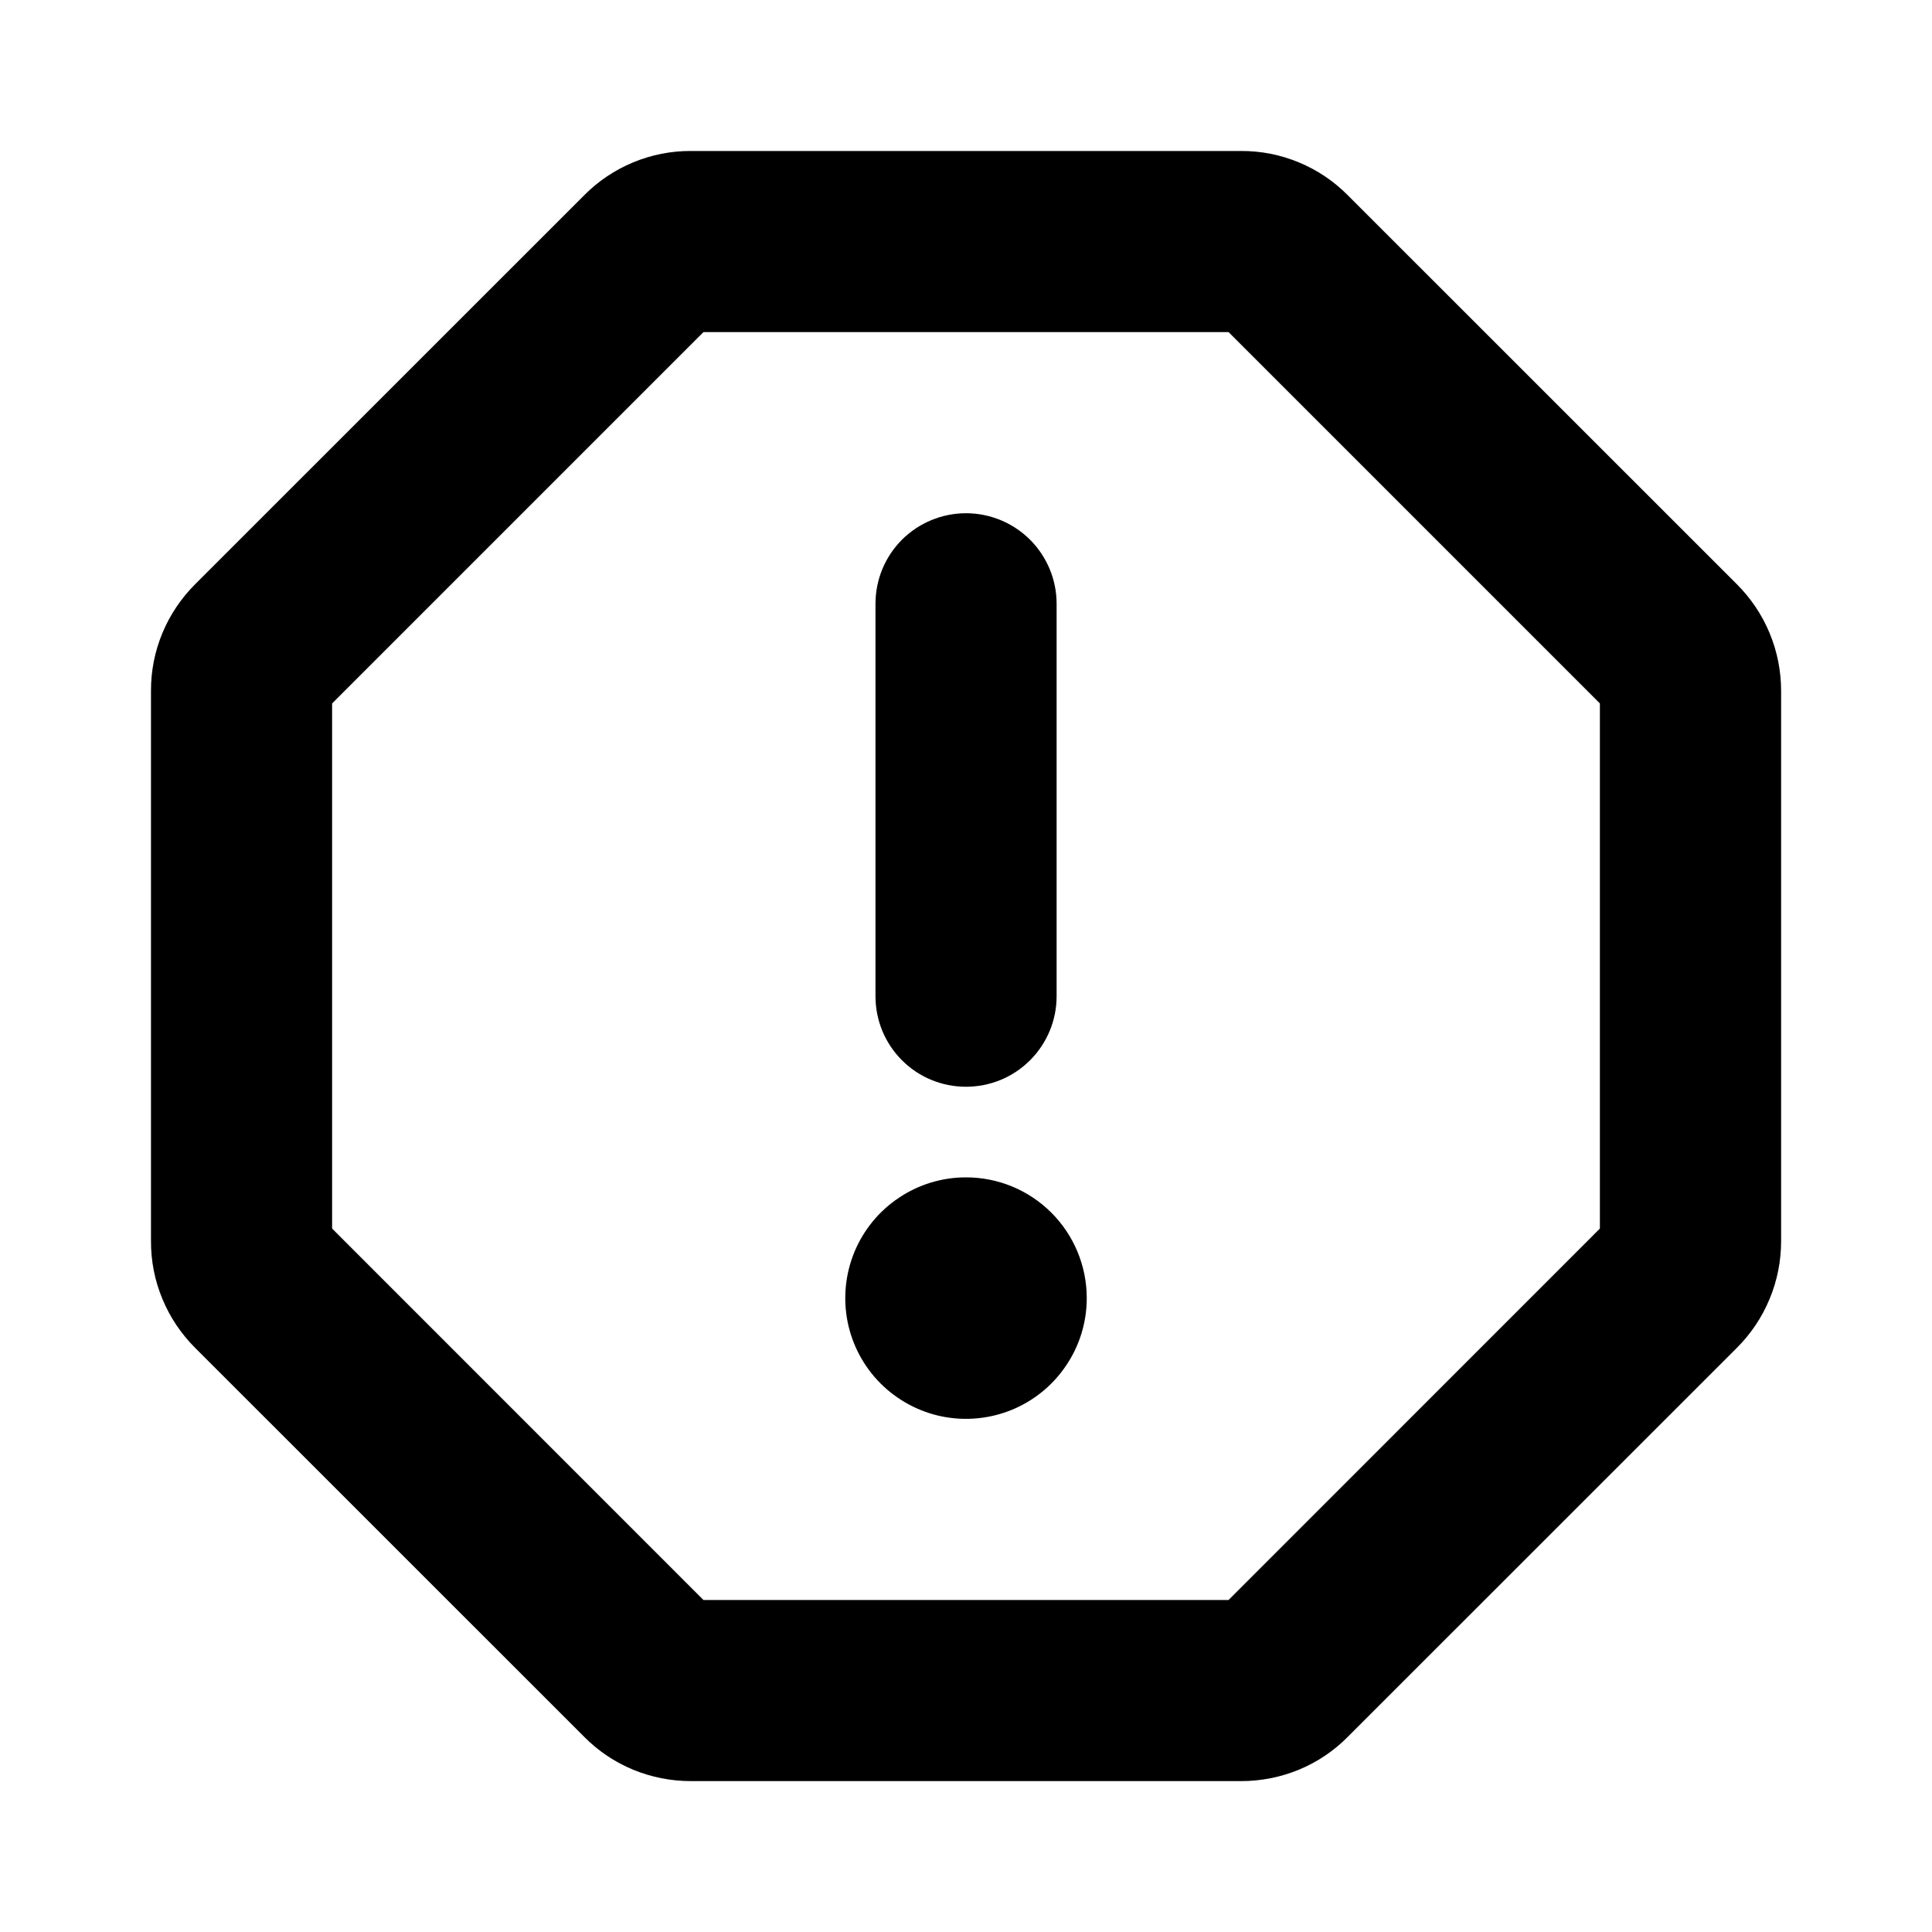
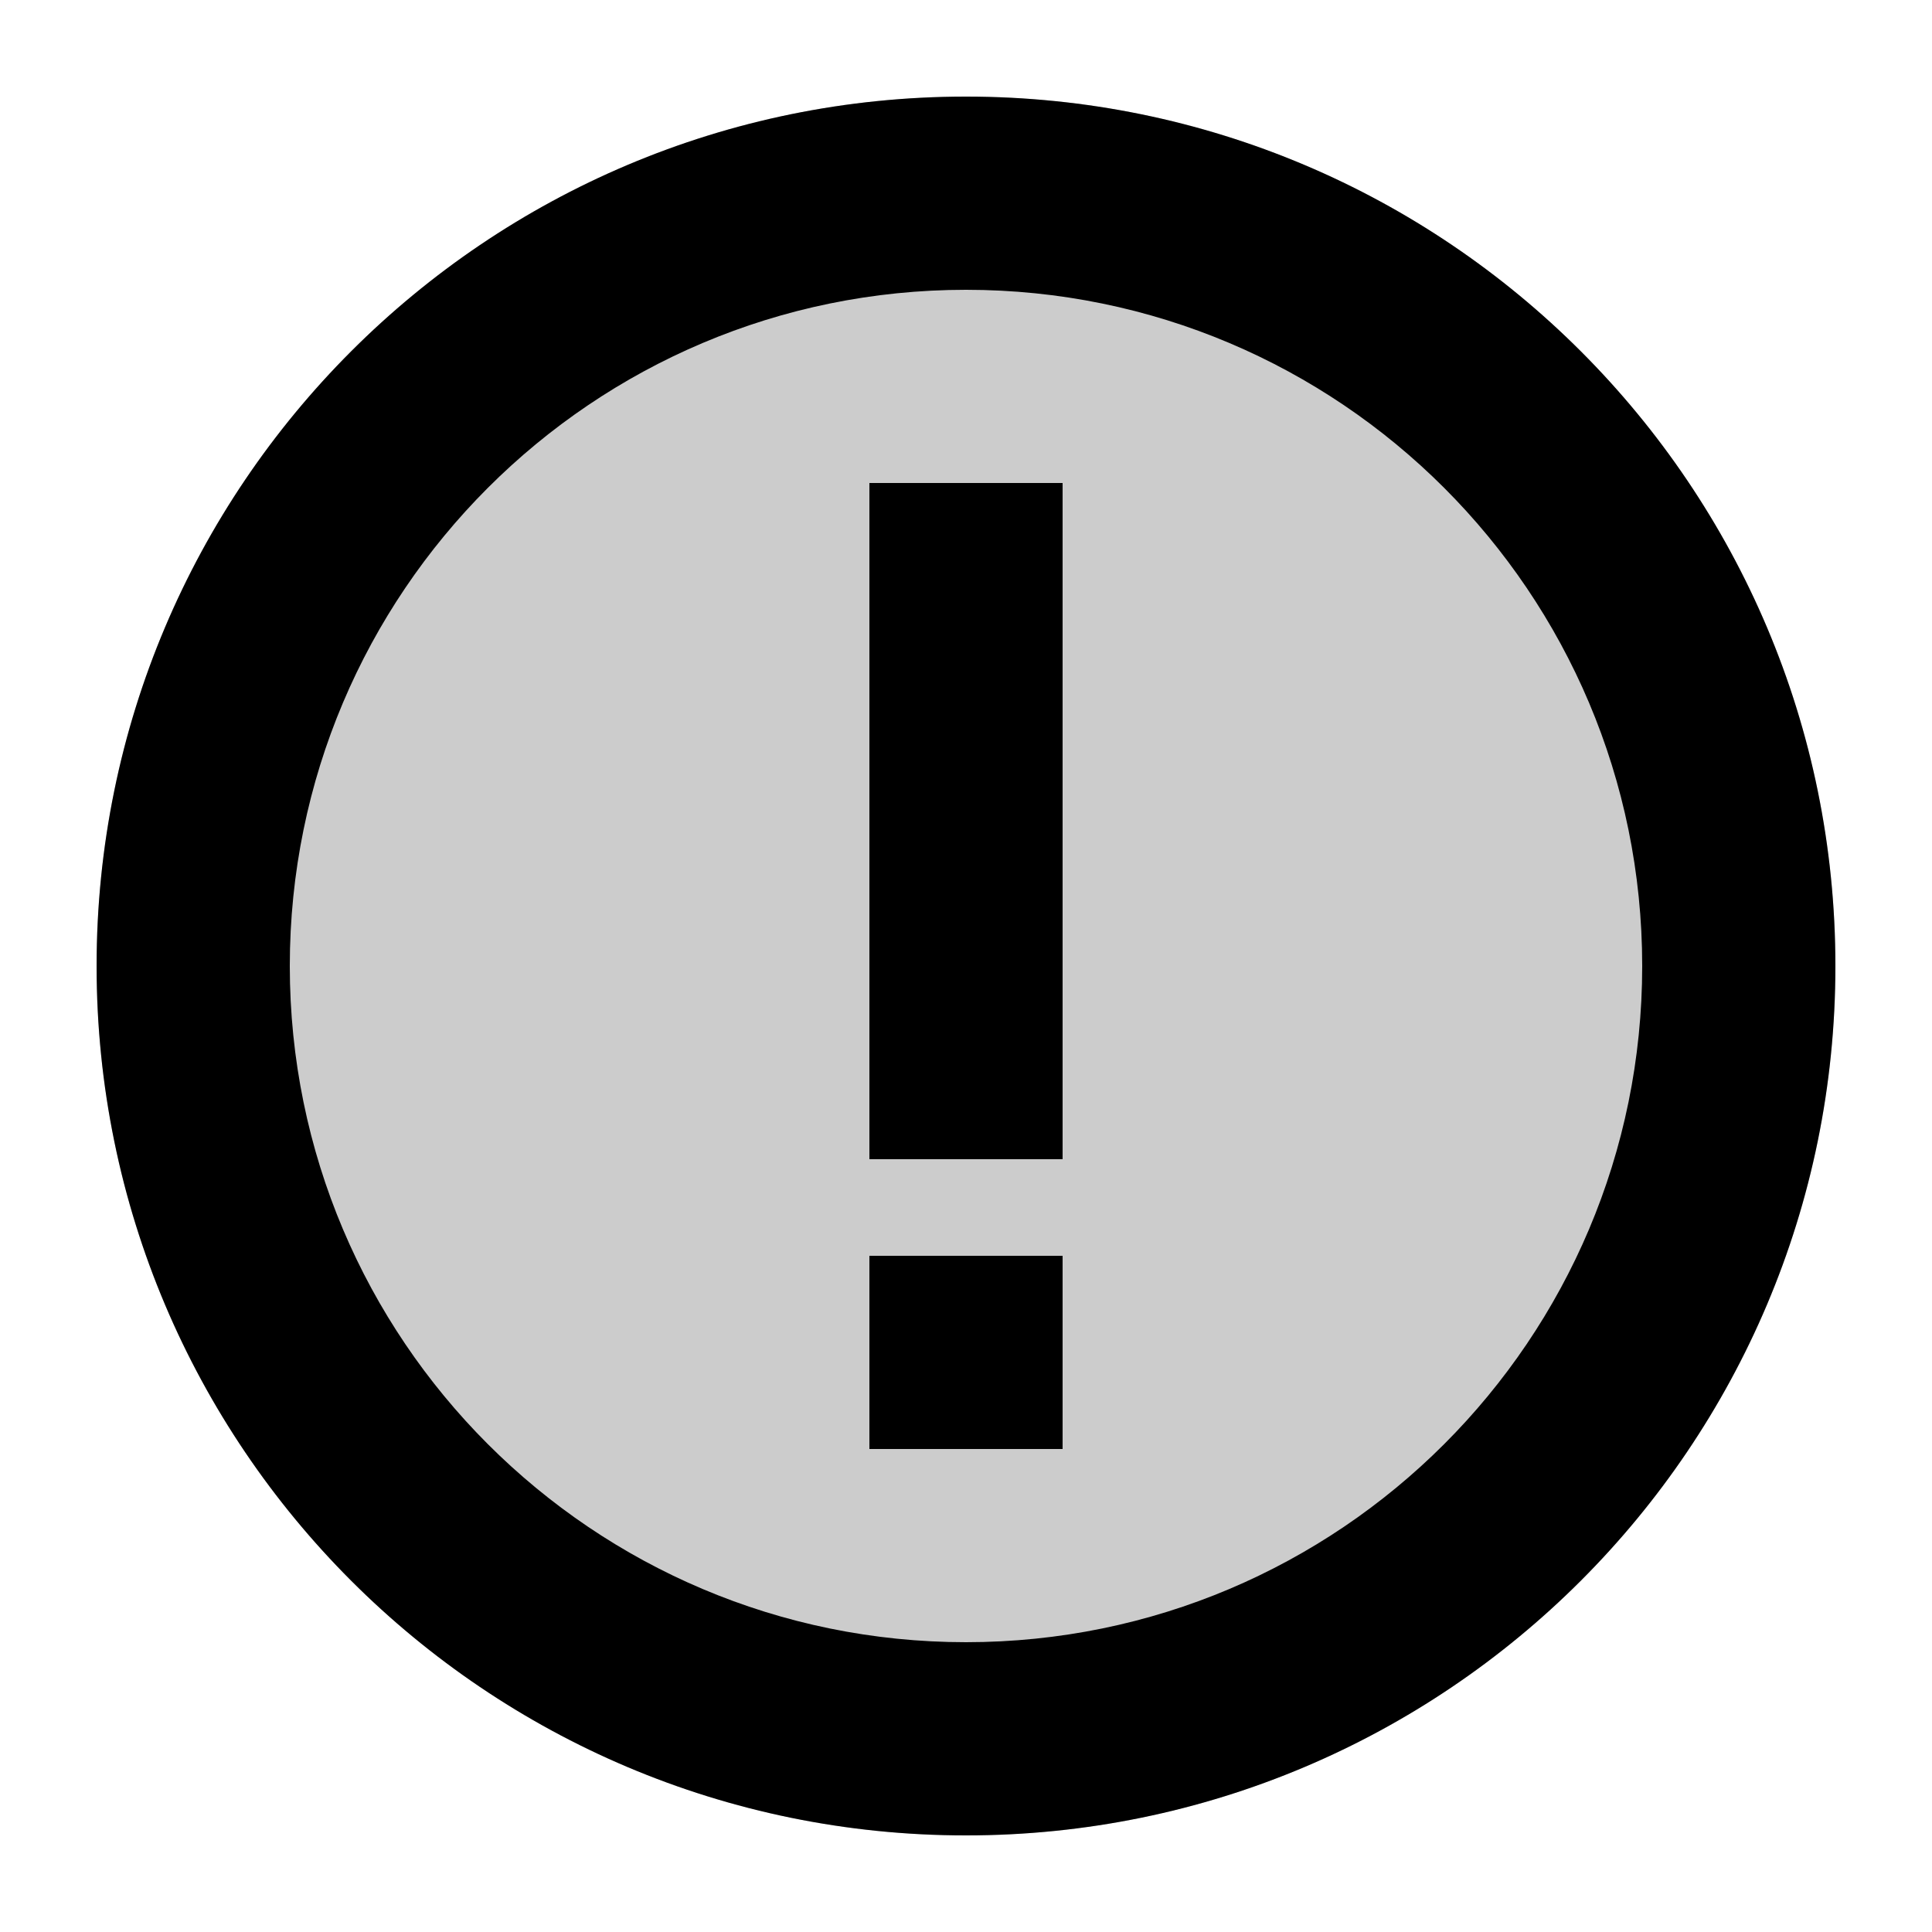
<svg xmlns="http://www.w3.org/2000/svg" width="20" height="20" viewBox="0 0 20 20" fill="none">
-   <path d="M9.063 10.313V6.25C9.063 6.002 9.161 5.763 9.337 5.587C9.513 5.412 9.751 5.313 10 5.313C10.249 5.313 10.487 5.412 10.663 5.587C10.839 5.763 10.938 6.002 10.938 6.25V10.313C10.938 10.562 10.839 10.8 10.663 10.976C10.487 11.152 10.249 11.25 10 11.25C9.751 11.25 9.513 11.152 9.337 10.976C9.161 10.8 9.063 10.562 9.063 10.313ZM18.438 7.153V12.848C18.438 13.053 18.398 13.257 18.319 13.446C18.241 13.636 18.125 13.808 17.98 13.953L13.952 17.98C13.808 18.126 13.636 18.241 13.446 18.32C13.256 18.398 13.053 18.438 12.848 18.438H7.152C6.947 18.438 6.744 18.398 6.554 18.32C6.364 18.241 6.192 18.126 6.048 17.98L2.02 13.953C1.875 13.808 1.759 13.636 1.681 13.446C1.602 13.257 1.562 13.053 1.563 12.848V7.153C1.562 6.947 1.602 6.744 1.681 6.554C1.759 6.365 1.875 6.193 2.02 6.048L6.048 2.021C6.192 1.875 6.364 1.76 6.554 1.681C6.744 1.602 6.947 1.562 7.152 1.563H12.848C13.053 1.562 13.256 1.602 13.446 1.681C13.636 1.76 13.808 1.875 13.952 2.021L17.98 6.048C18.125 6.193 18.241 6.365 18.319 6.554C18.398 6.744 18.438 6.947 18.438 7.153ZM16.562 7.282L12.718 3.438H7.282L3.438 7.282V12.718L7.282 16.563H12.718L16.562 12.718V7.282ZM10 12.188C9.753 12.188 9.511 12.261 9.306 12.399C9.1 12.536 8.94 12.731 8.845 12.96C8.751 13.188 8.726 13.439 8.774 13.682C8.822 13.924 8.941 14.147 9.116 14.322C9.291 14.496 9.514 14.616 9.756 14.664C9.999 14.712 10.25 14.687 10.478 14.593C10.707 14.498 10.902 14.338 11.039 14.132C11.177 13.927 11.25 13.685 11.25 13.438C11.25 13.106 11.118 12.788 10.884 12.554C10.649 12.319 10.332 12.188 10 12.188Z" fill="currentColor" />
+   <rect opacity="0.2" x="19" y="19" width="18" height="18" rx="9" transform="rotate(-180 19 19)" fill="currentColor" />
+   <path d="M9 12H11L11 5H9L9 12Z" fill="currentColor" />
+   <path d="M9 13V15H11V13H9Z" fill="currentColor" />
+   <path fill-rule="evenodd" clip-rule="evenodd" d="M19 10C19 14.971 14.971 19 10 19C5.029 19 1 14.971 1 10C1 5.029 5.029 1 10 1C14.971 1 19 5.029 19 10ZM10 3C13.866 3 17 6.134 17 10C17 13.866 13.866 17 10 17C6.134 17 3 13.866 3 10C3 6.134 6.134 3 10 3Z" fill="currentColor" />
</svg>
